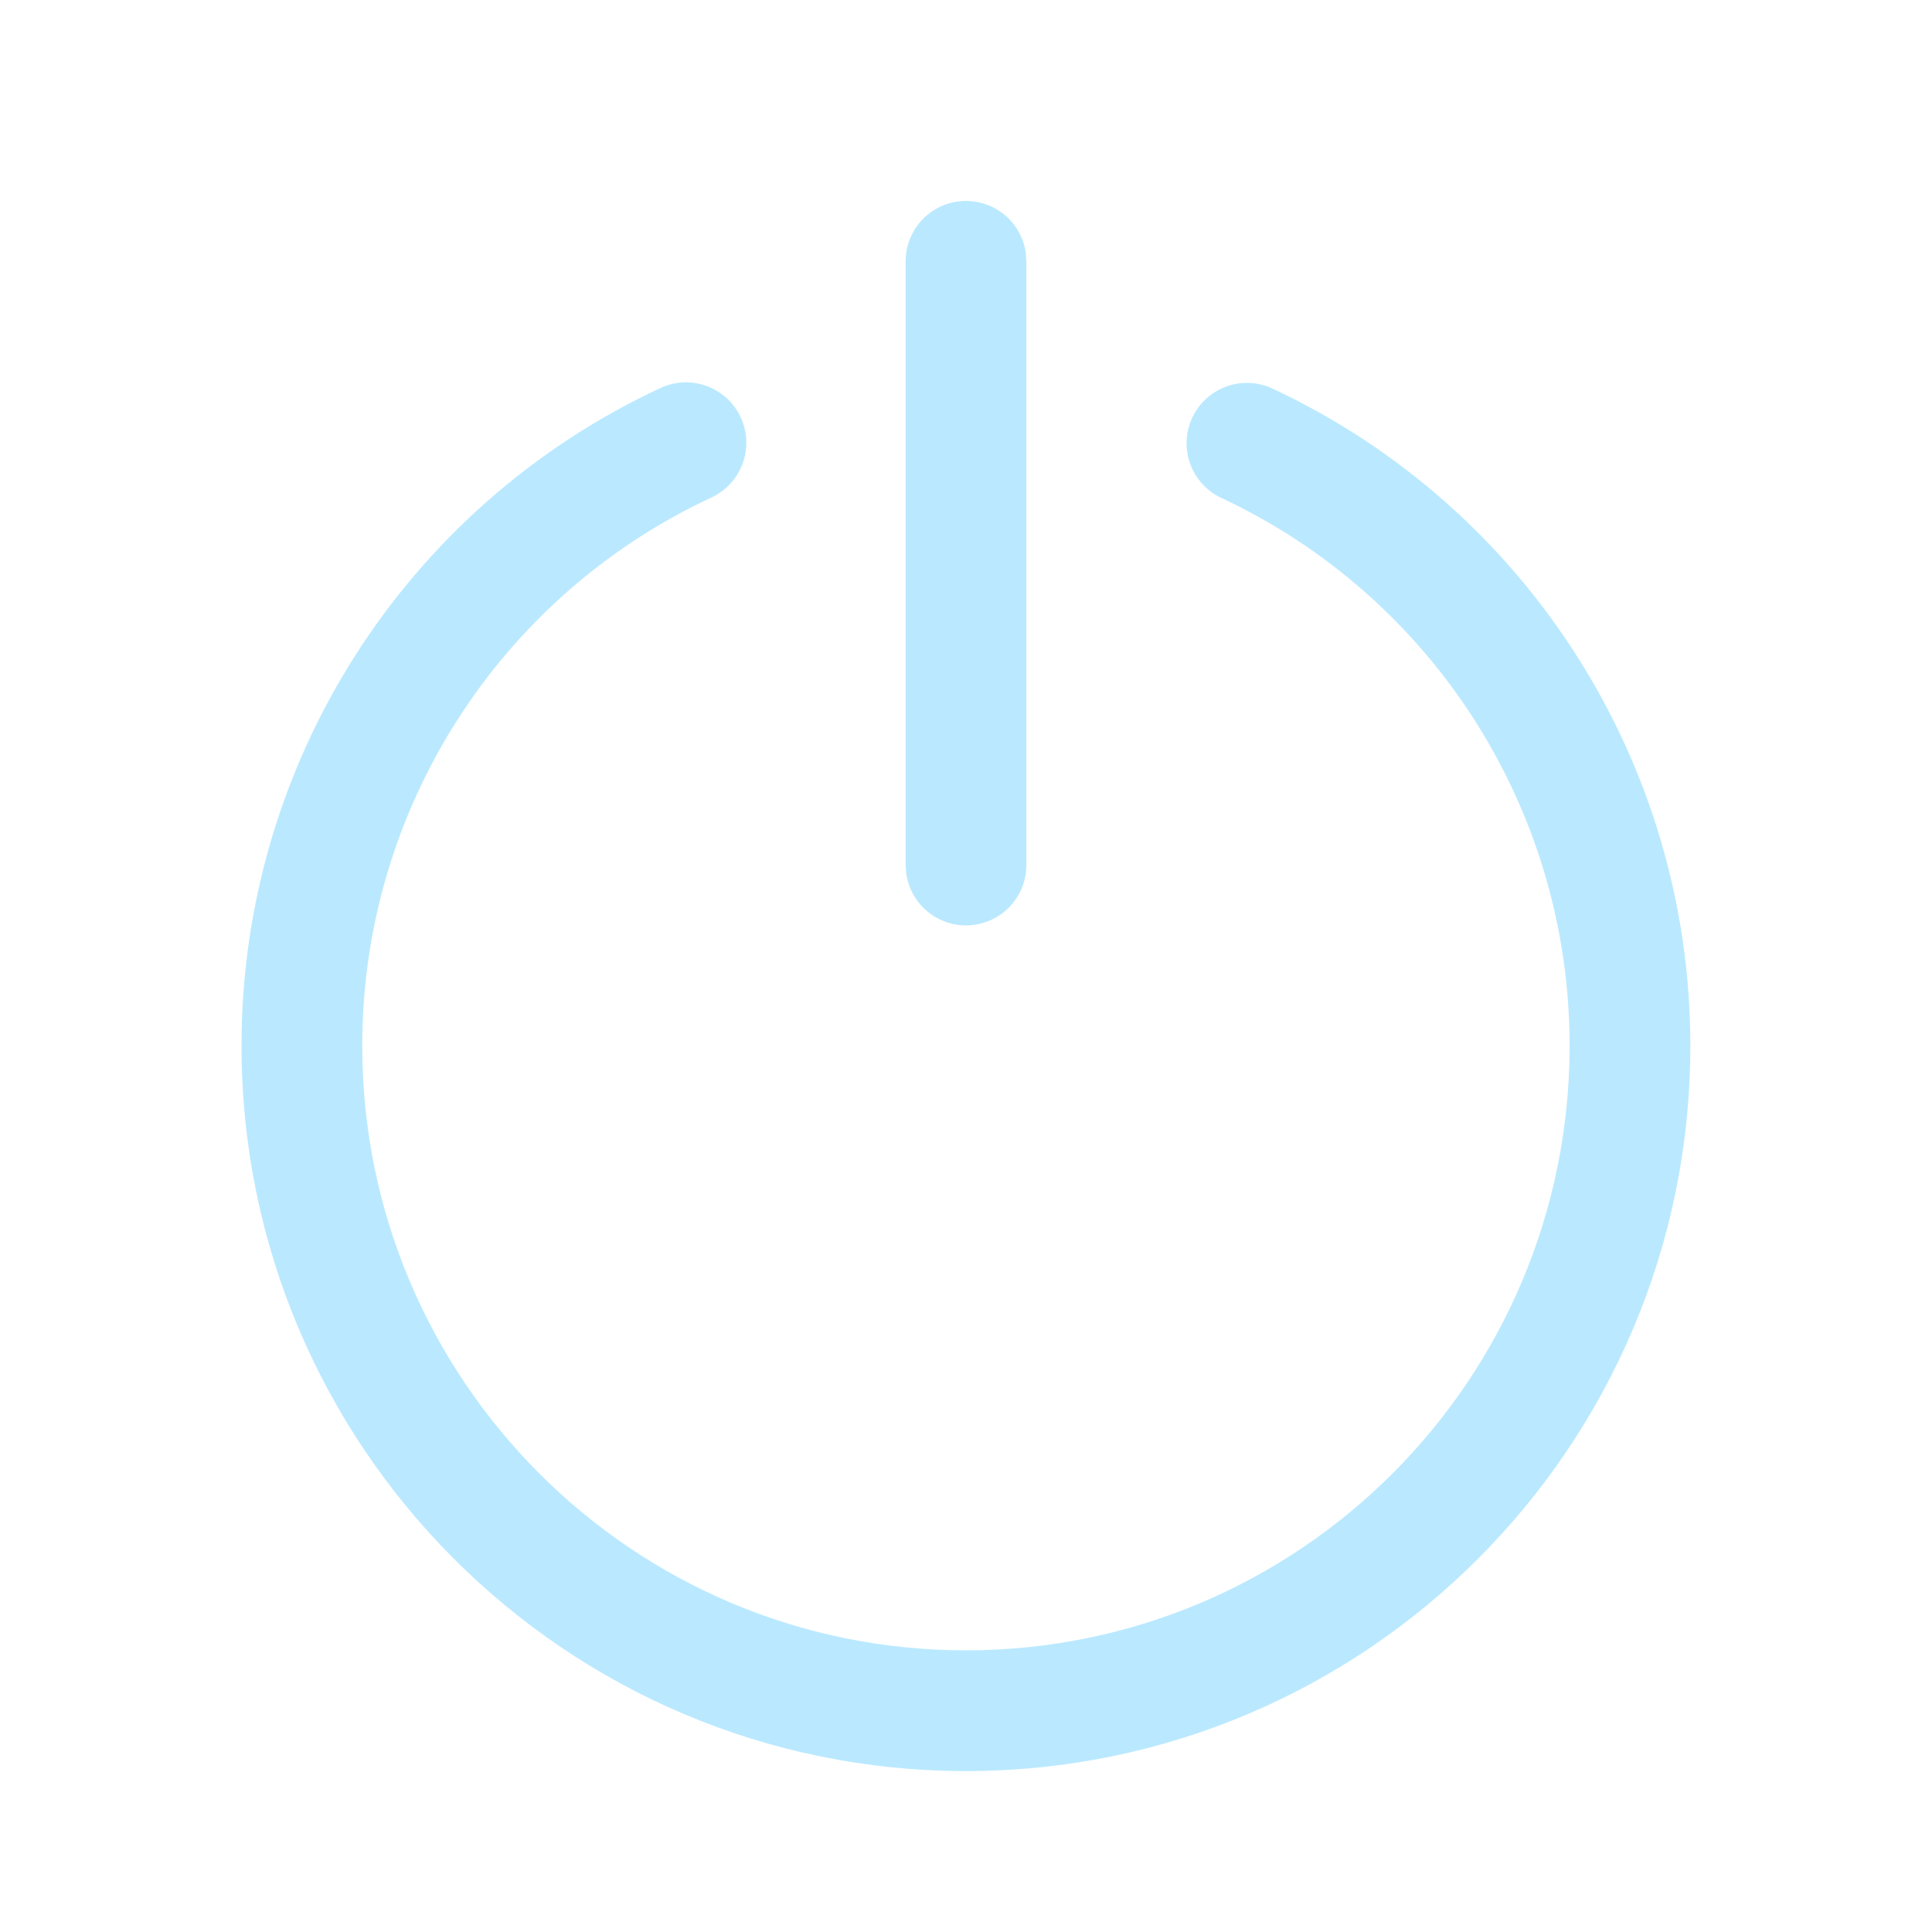
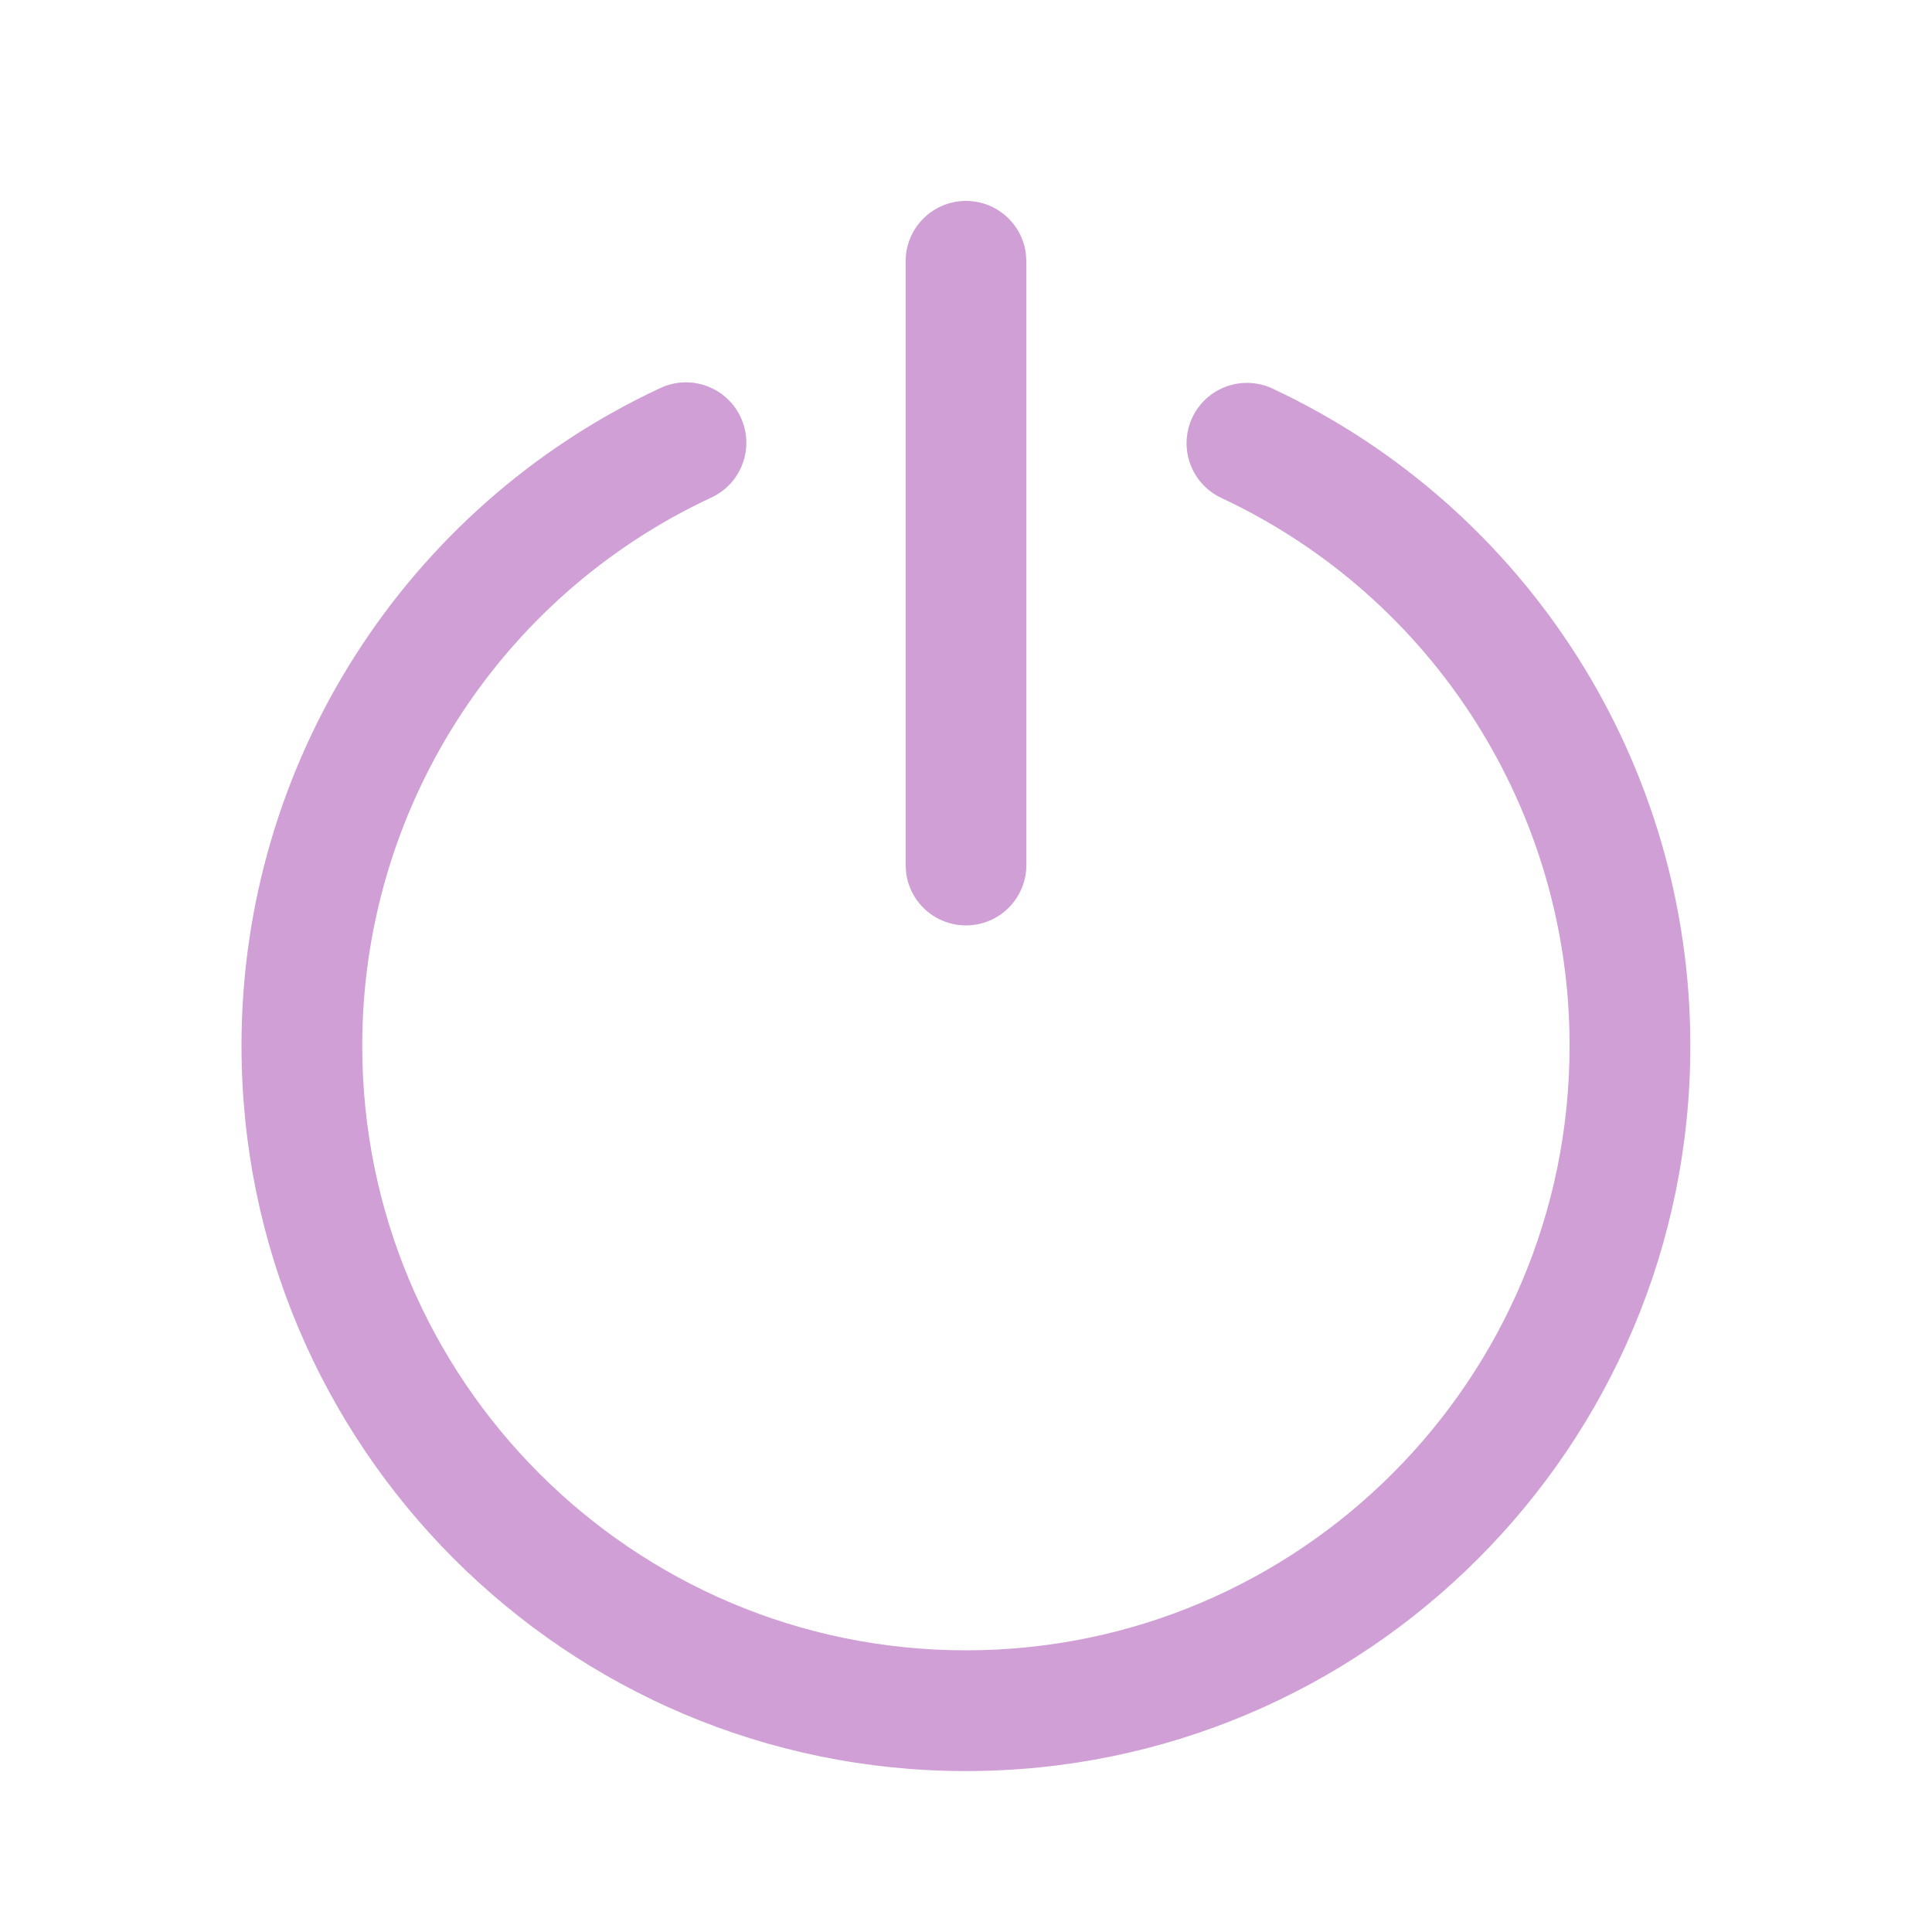
<svg xmlns="http://www.w3.org/2000/svg" width="24" height="24" fill="none" viewBox="0 0 24 24">
-   <path d="M8.204 4.82a.75.75 0 0 1 .634 1.36A7.51 7.51 0 0 0 4.5 12.991c0 4.148 3.358 7.51 7.499 7.51s7.499-3.362 7.499-7.51a7.51 7.51 0 0 0-4.323-6.804.75.75 0 1 1 .637-1.358 9.01 9.01 0 0 1 5.186 8.162c0 4.976-4.029 9.01-9 9.01C7.029 22 3 17.966 3 12.99a9.01 9.01 0 0 1 5.204-8.17ZM12 2.496a.75.75 0 0 1 .743.648l.007.102v7.5a.75.75 0 0 1-1.493.102l-.007-.102v-7.5a.75.75 0 0 1 .75-.75Z" fill="#bae9ff" />
+   <path d="M8.204 4.82a.75.75 0 0 1 .634 1.36A7.51 7.51 0 0 0 4.5 12.991c0 4.148 3.358 7.51 7.499 7.51s7.499-3.362 7.499-7.51a7.51 7.51 0 0 0-4.323-6.804.75.75 0 1 1 .637-1.358 9.01 9.01 0 0 1 5.186 8.162c0 4.976-4.029 9.01-9 9.01C7.029 22 3 17.966 3 12.99a9.01 9.01 0 0 1 5.204-8.17ZM12 2.496a.75.75 0 0 1 .743.648l.007.102v7.5a.75.75 0 0 1-1.493.102l-.007-.102v-7.5a.75.75 0 0 1 .75-.75Z" fill="#cf9fd6" />
</svg>
